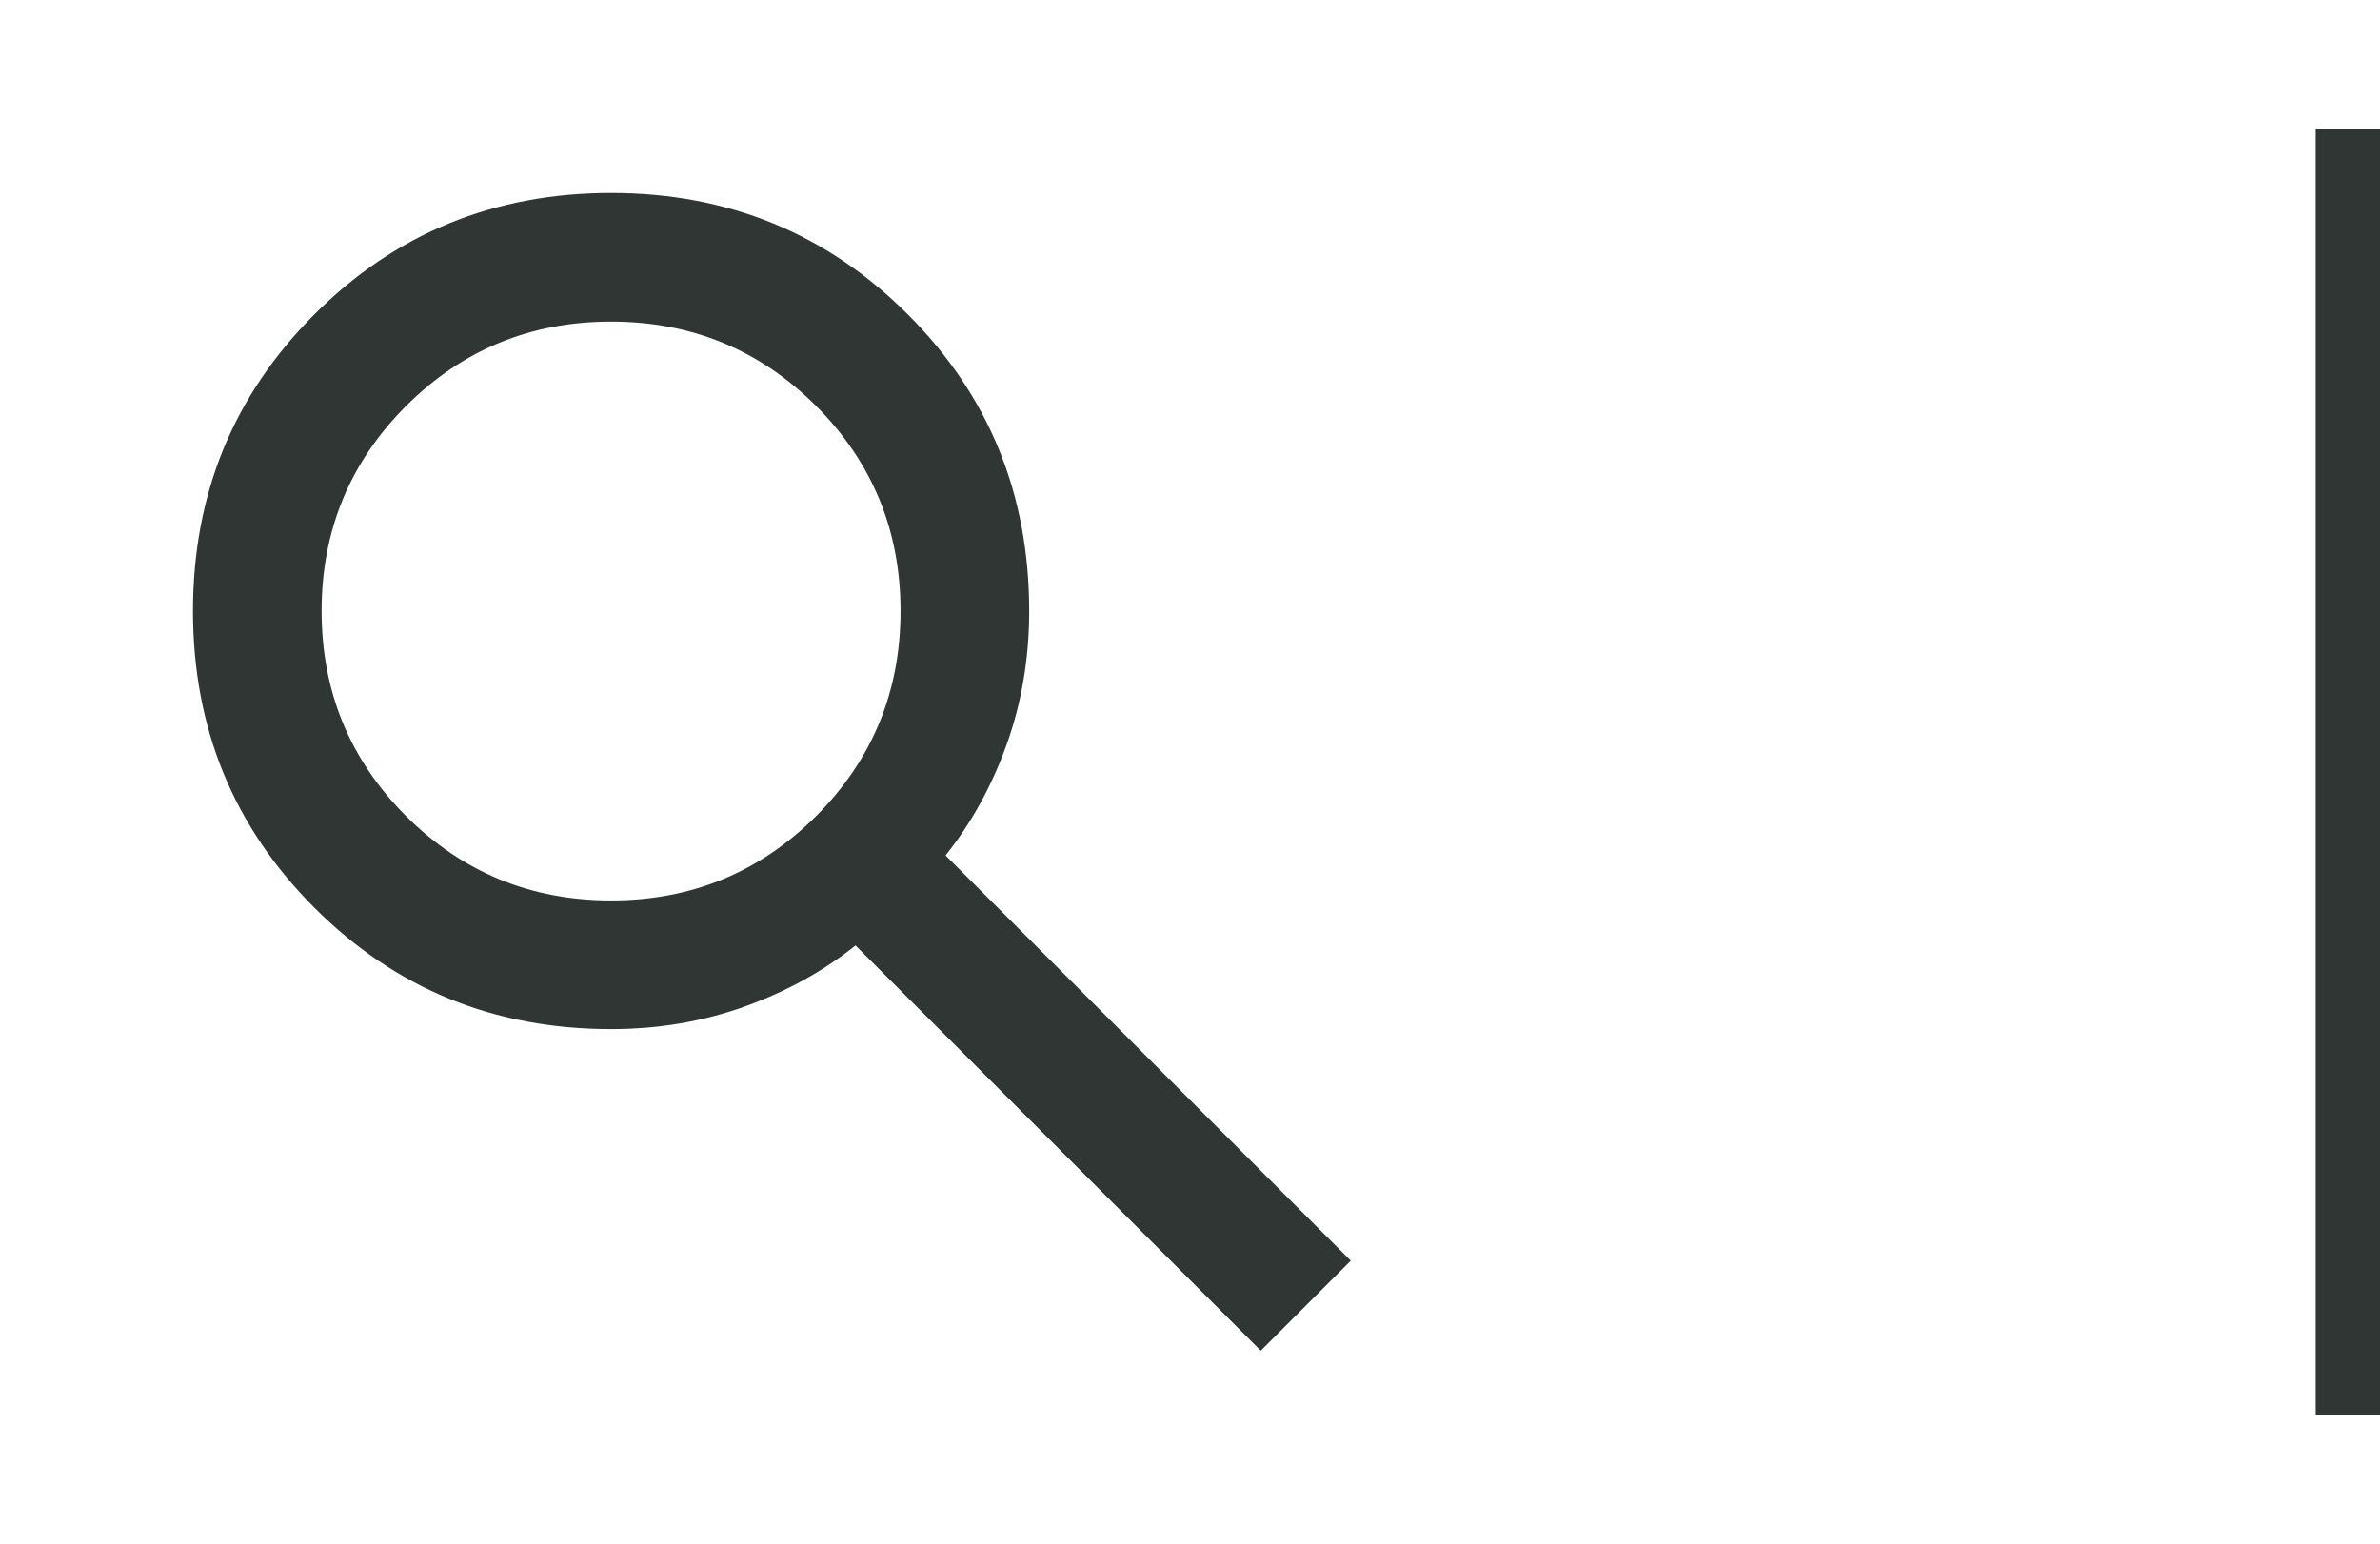
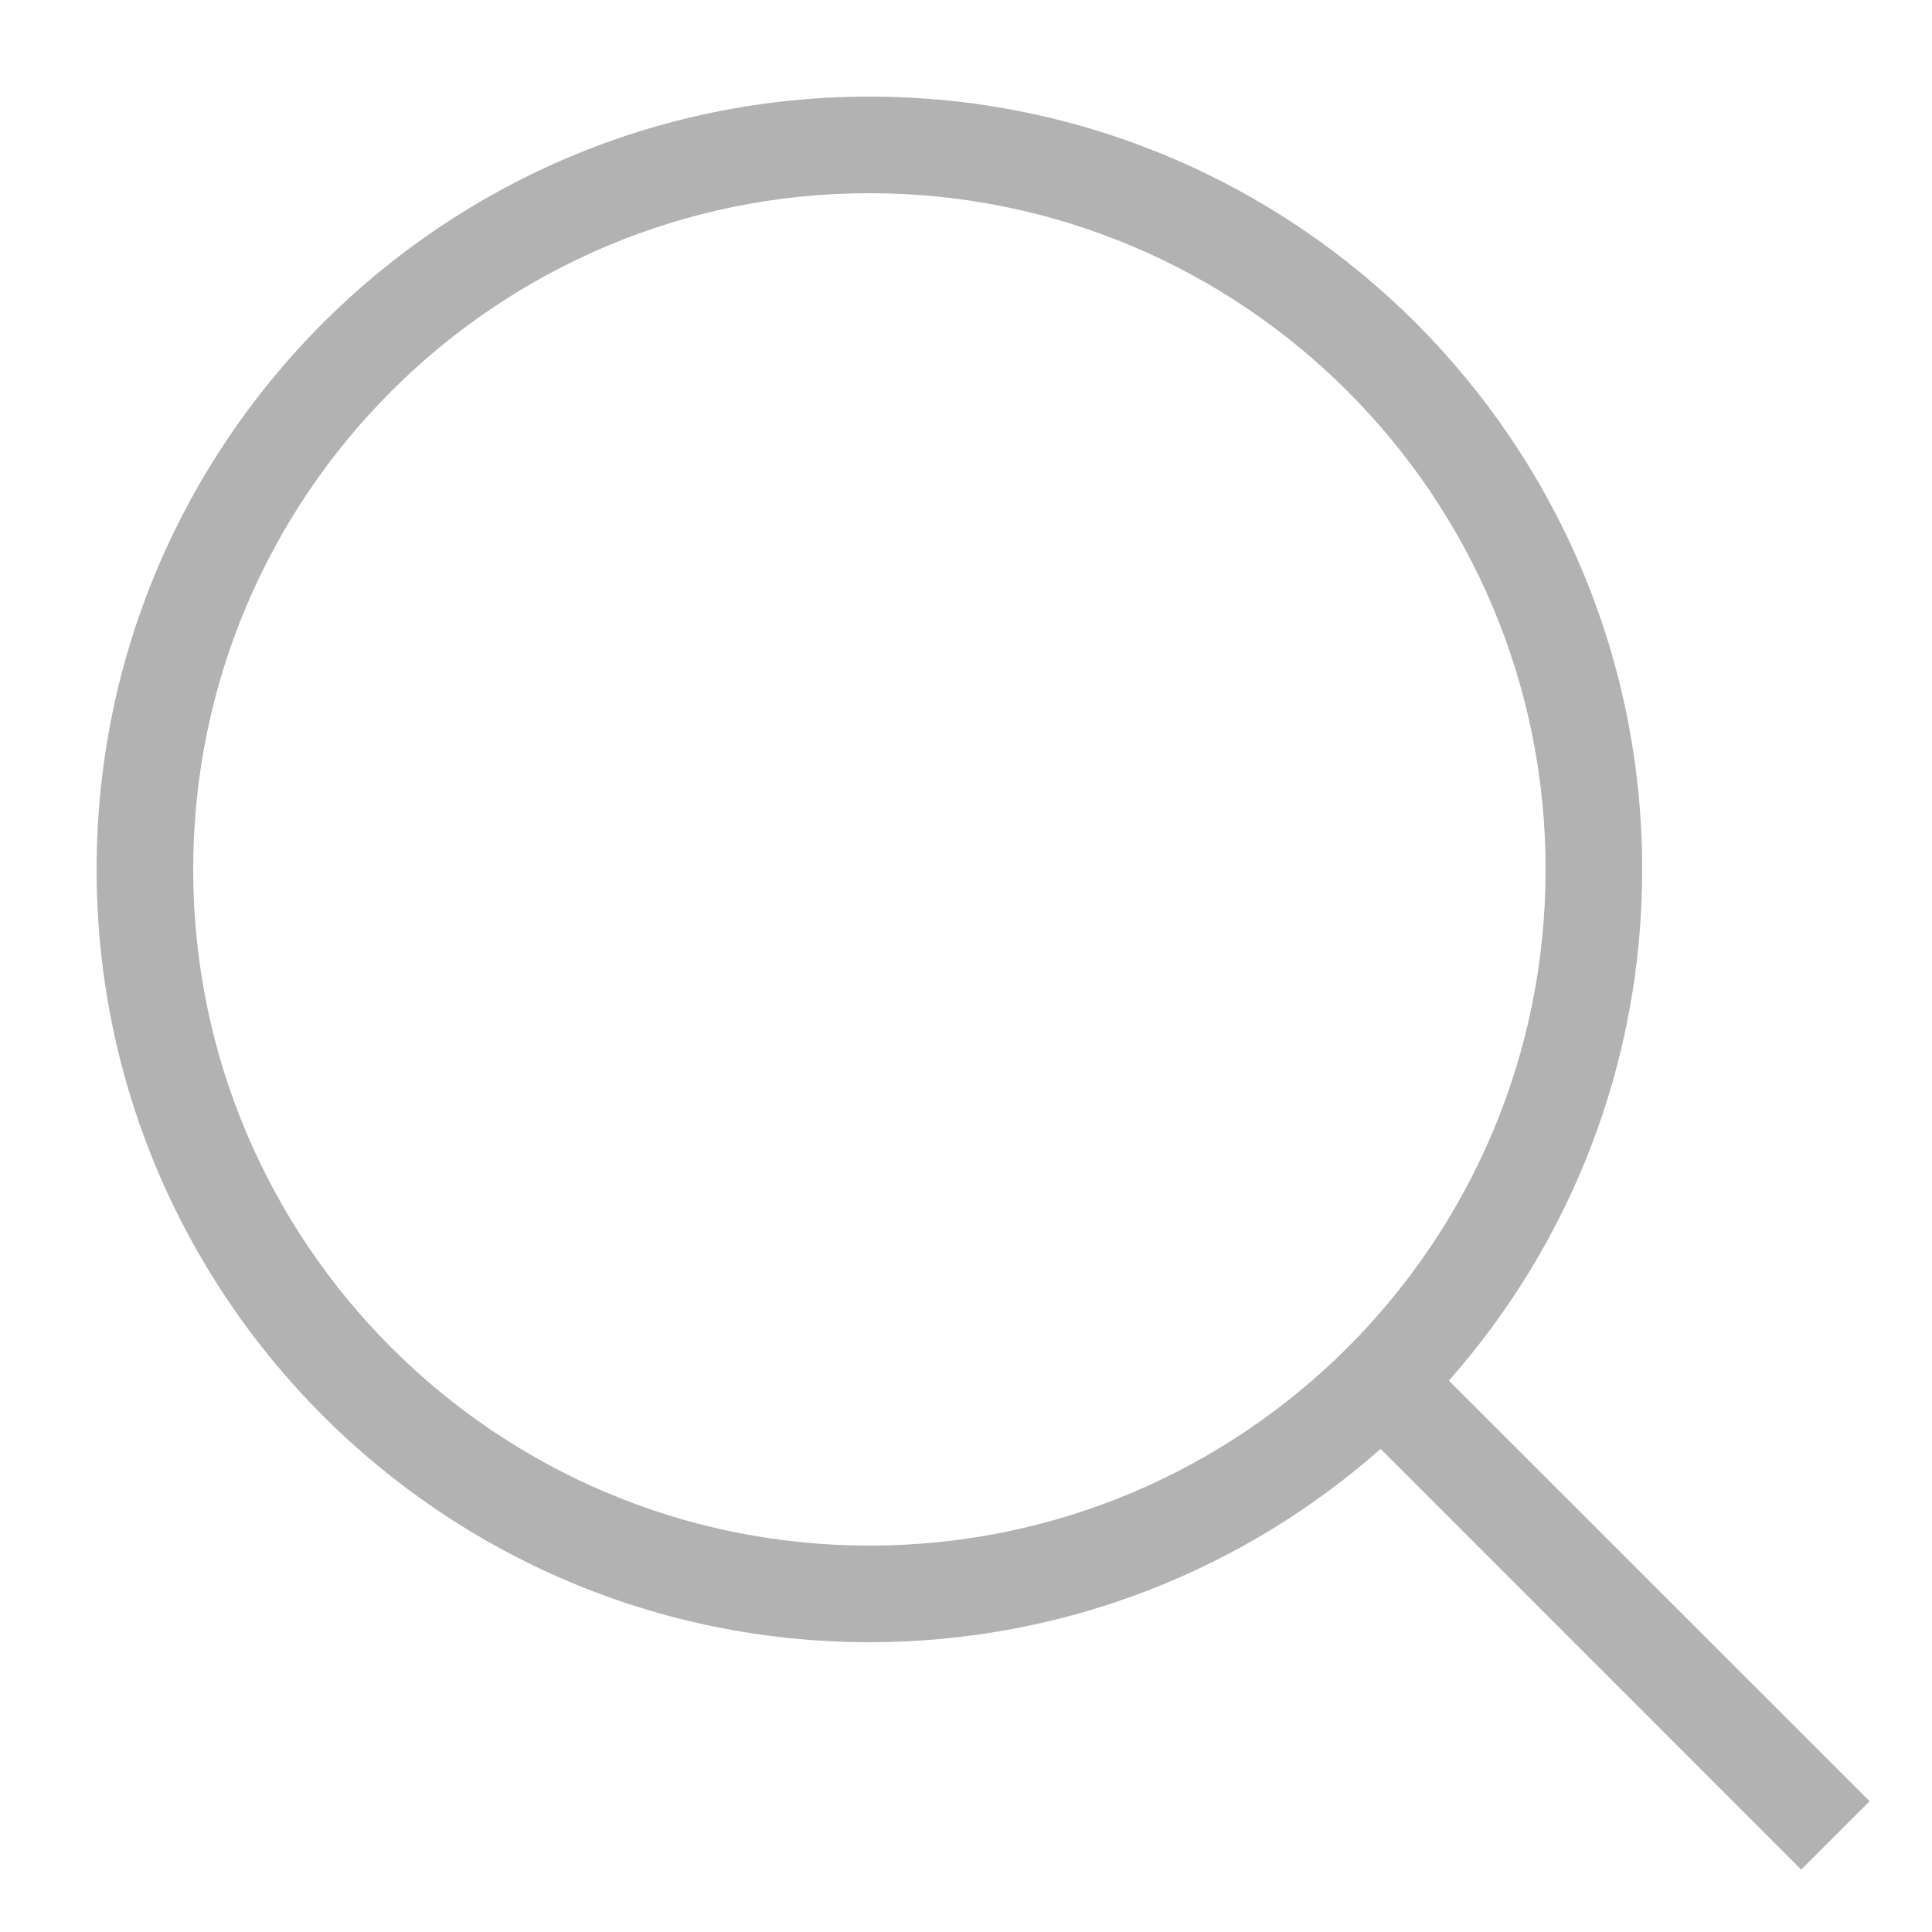
- <svg xmlns="http://www.w3.org/2000/svg" width="37" height="24" viewBox="0 0 37 24" fill="none">
-   <mask id="mask0_1047_3715" style="mask-type:alpha" maskUnits="userSpaceOnUse" x="0" y="0" width="24" height="24">
-     <rect width="24" height="24" fill="#D9D9D9" />
-   </mask>
-   <g mask="url(#mask0_1047_3715)">
-     <path d="M19.6 21L13.3 14.7C12.8 15.1 12.225 15.417 11.575 15.65C10.925 15.883 10.233 16 9.5 16C7.683 16 6.146 15.371 4.888 14.113C3.629 12.854 3 11.317 3 9.5C3 7.683 3.629 6.146 4.888 4.888C6.146 3.629 7.683 3 9.5 3C11.317 3 12.854 3.629 14.113 4.888C15.371 6.146 16 7.683 16 9.5C16 10.233 15.883 10.925 15.65 11.575C15.417 12.225 15.1 12.8 14.7 13.3L21 19.6L19.6 21ZM9.5 14C10.75 14 11.812 13.562 12.688 12.688C13.562 11.812 14 10.75 14 9.5C14 8.25 13.562 7.188 12.688 6.312C11.812 5.438 10.75 5 9.5 5C8.25 5 7.188 5.438 6.312 6.312C5.438 7.188 5 8.25 5 9.5C5 10.75 5.438 11.812 6.312 12.688C7.188 13.562 8.25 14 9.5 14Z" fill="#303634" />
-   </g>
-   <line x1="36.5" y1="2" x2="36.5" y2="22" stroke="#303634" />
+ <svg xmlns="http://www.w3.org/2000/svg" width="20" height="20" viewBox="0 0 20 20" fill="none">
+   <path fill-rule="evenodd" clip-rule="evenodd" d="M16 9C16 12.866 12.866 16 9 16C5.134 16 2 12.866 2 9C2 5.134 5.134 2 9 2C12.866 2 16 5.134 16 9ZM14.292 14.999C12.882 16.244 11.029 17 9 17C4.582 17 1 13.418 1 9C1 4.582 4.582 1 9 1C13.418 1 17 4.582 17 9C17 11.029 16.244 12.882 14.999 14.292L19.354 18.646L18.646 19.354L14.292 14.999Z" fill="#B2B2B2" />
</svg>
